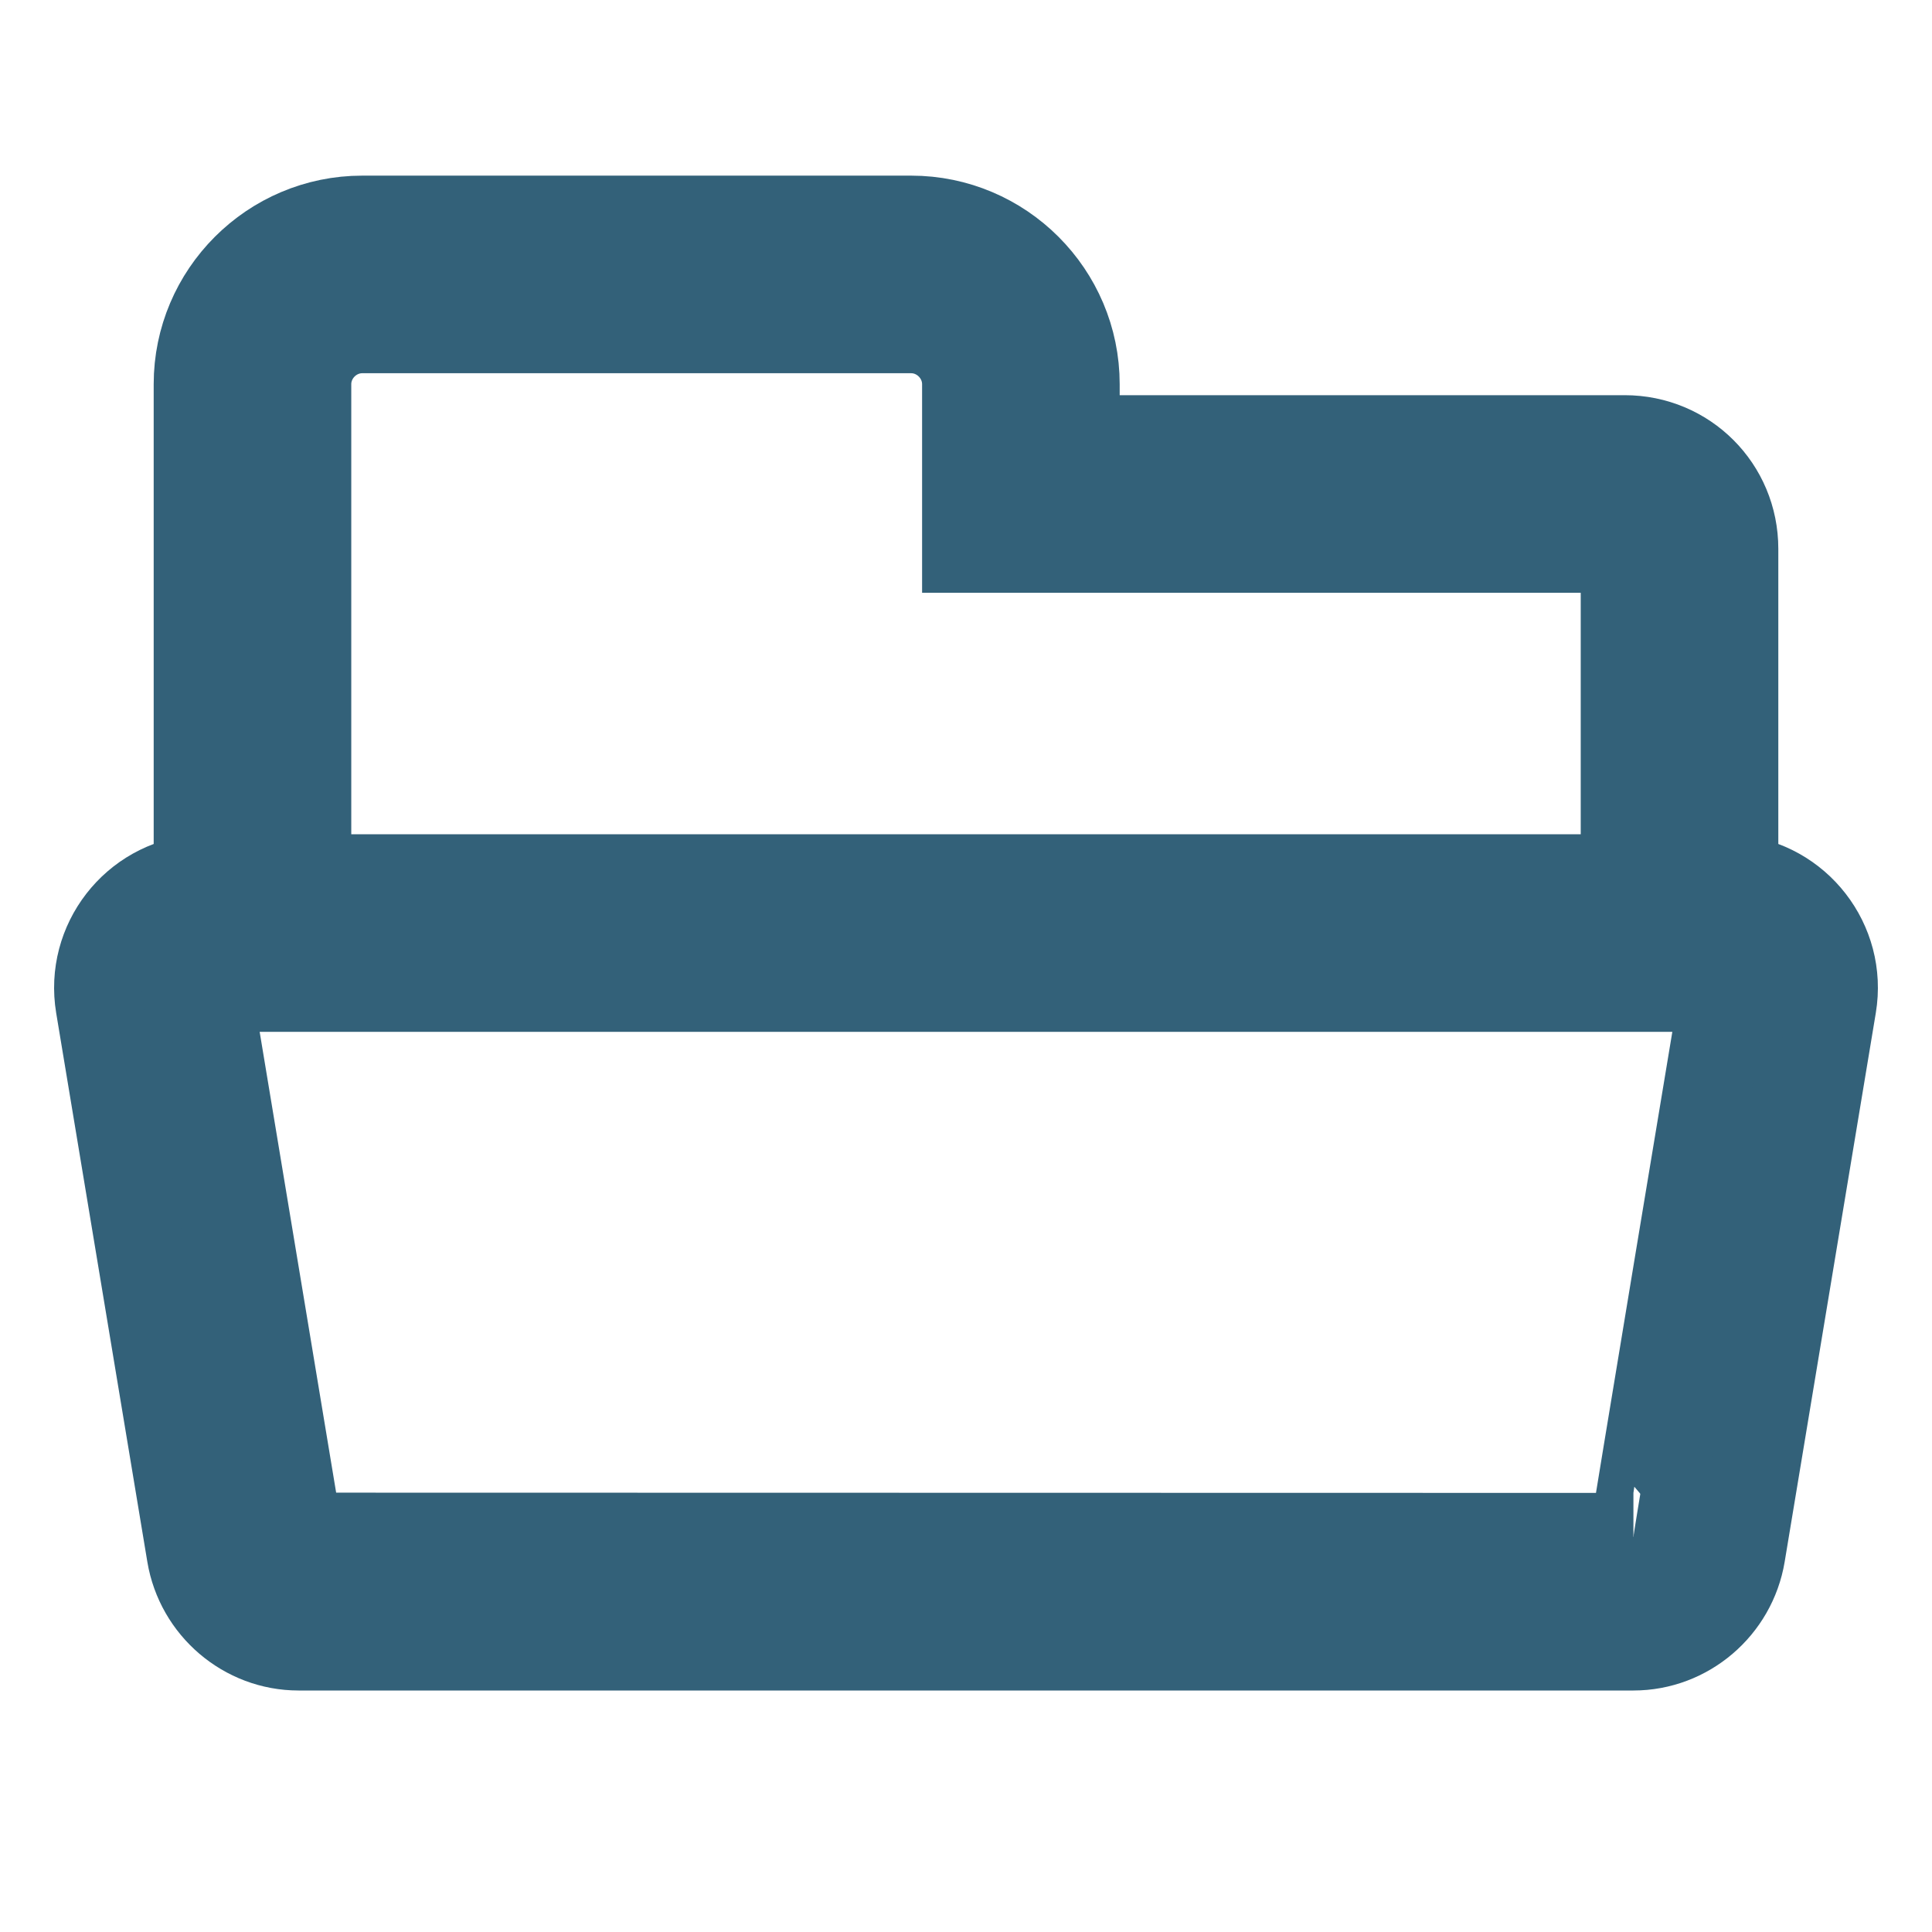
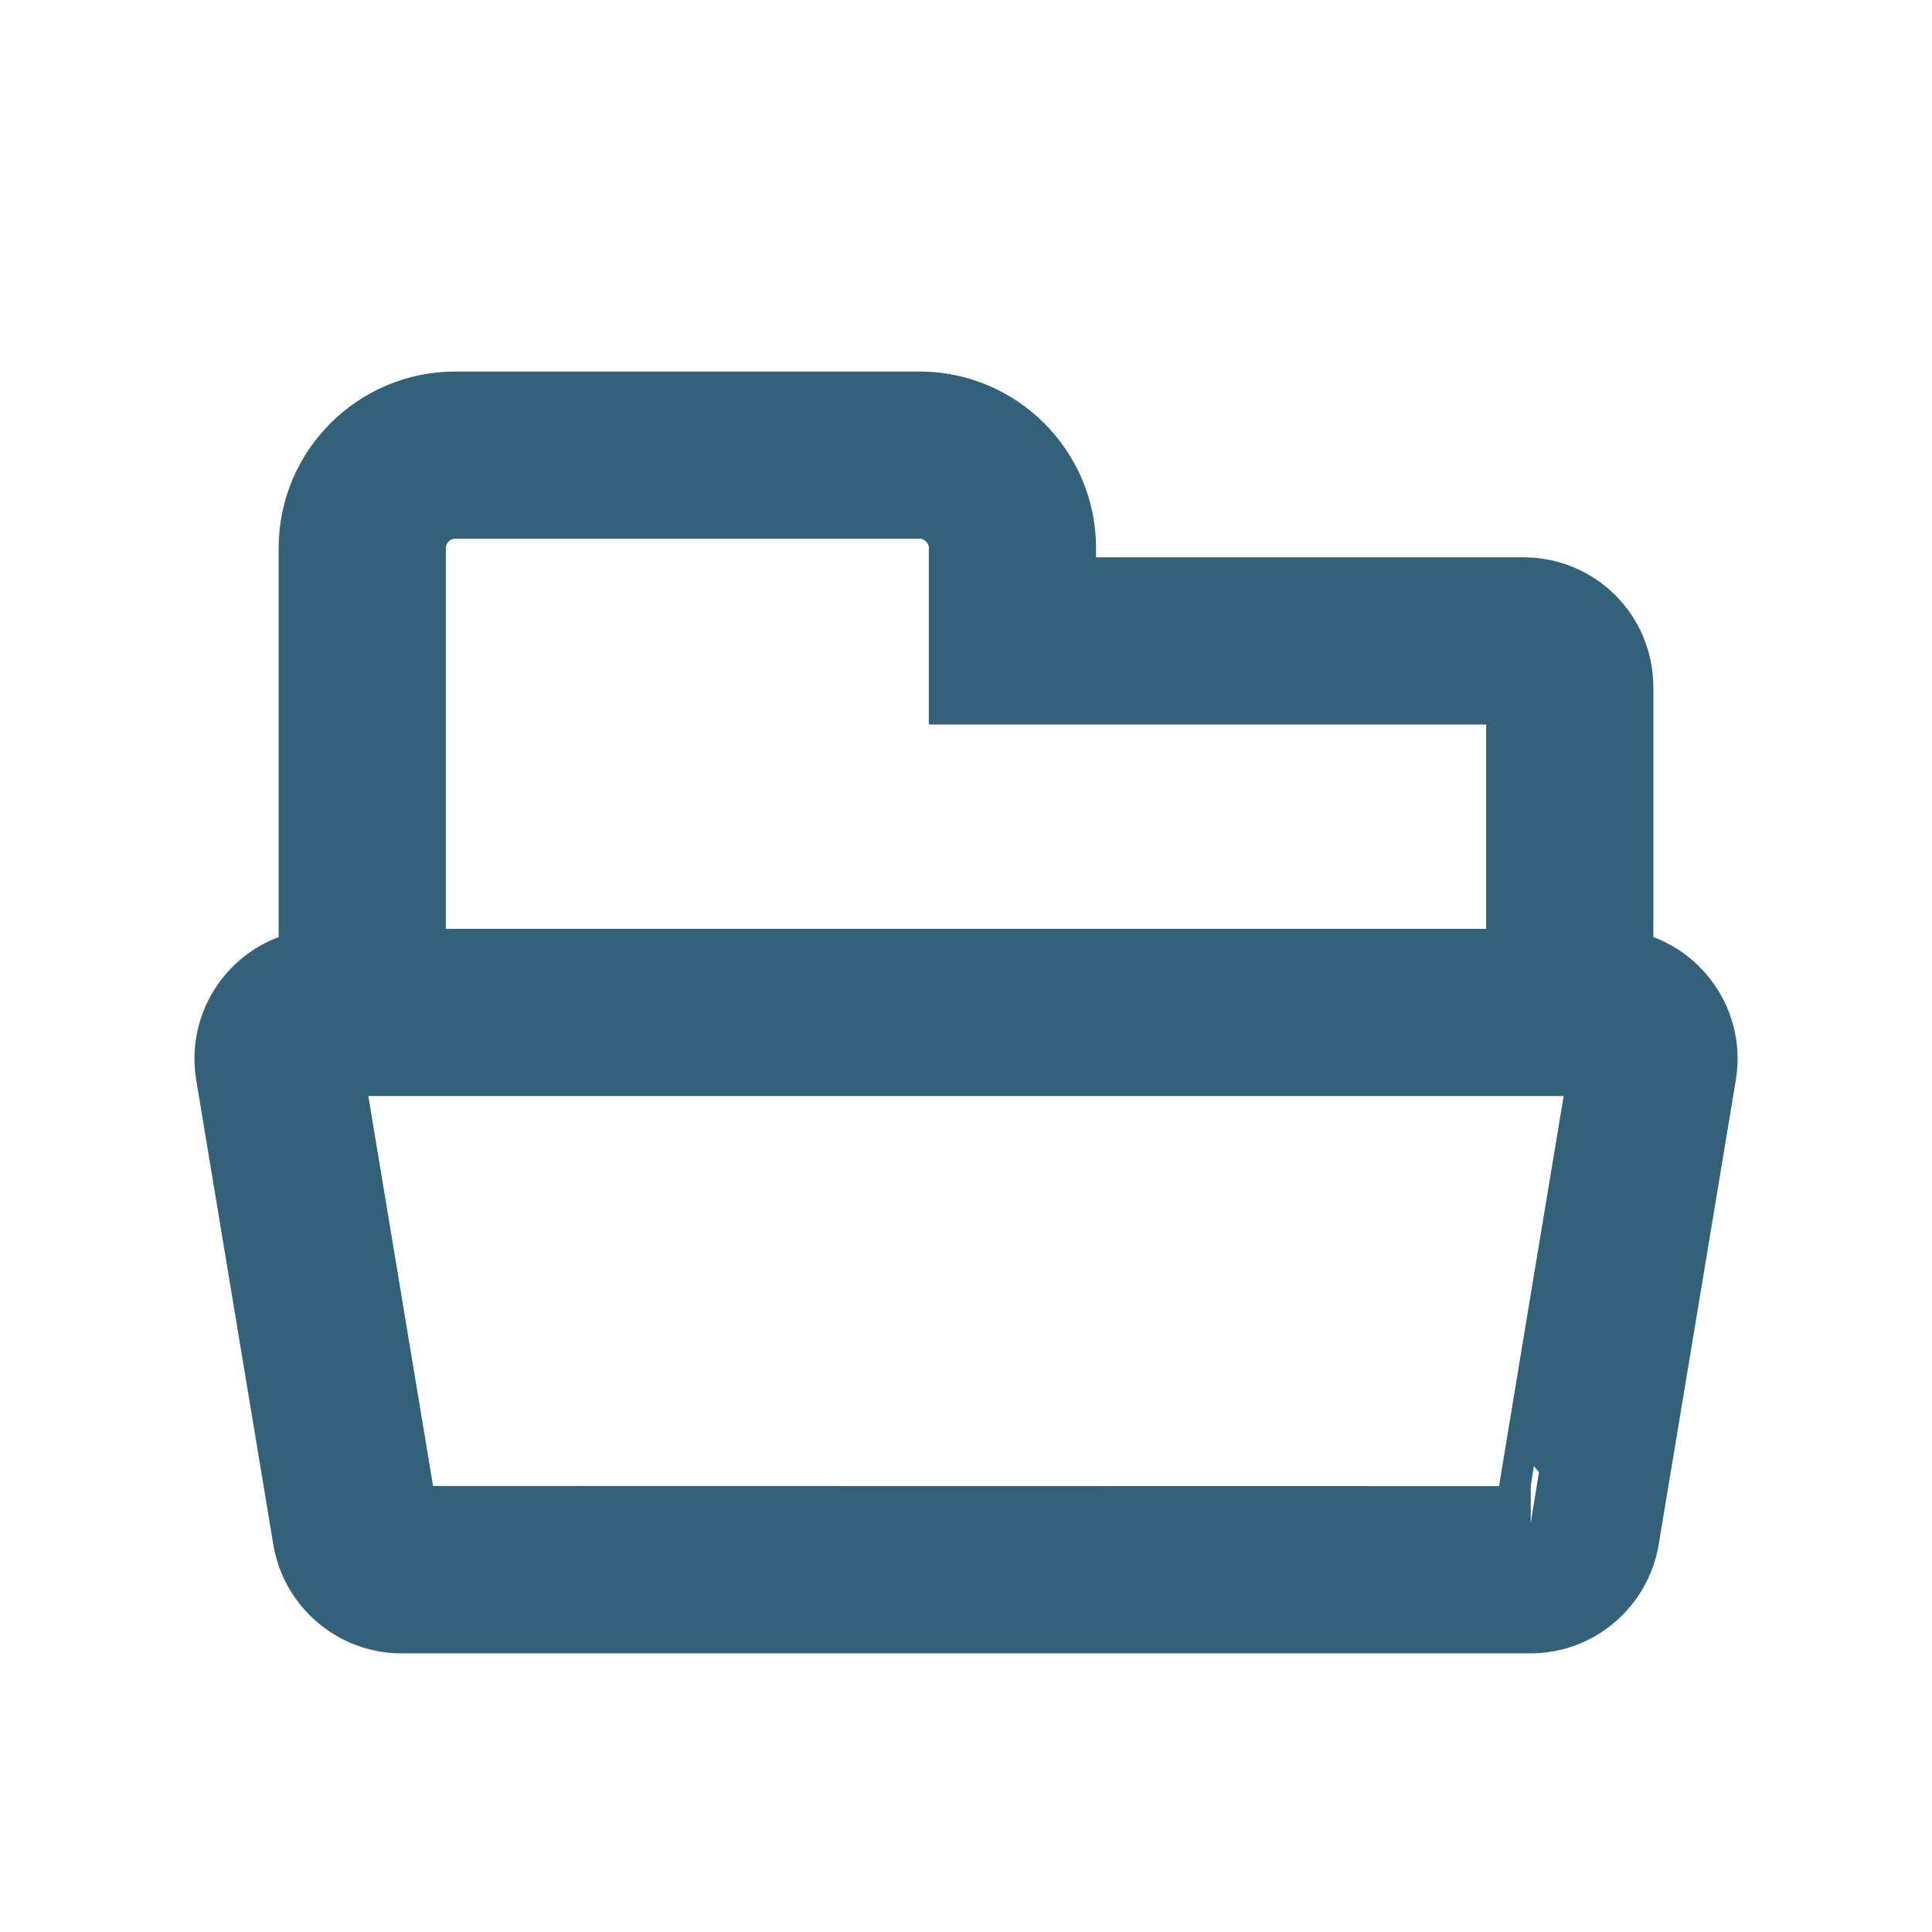
- <svg xmlns="http://www.w3.org/2000/svg" width="22" height="22" viewBox="0 0 22 22" fill="none">
-   <path fill-rule="evenodd" clip-rule="evenodd" d="M18.5 5H12.25V4.375C12.25 3.342 11.408 2.5 10.375 2.5H4.125C3.092 2.5 2.25 3.342 2.25 4.375V10.005C1.534 10.069 1.014 10.733 1.133 11.453L2.171 17.703C2.271 18.303 2.793 18.75 3.4 18.75H18.6C19.207 18.75 19.729 18.303 19.829 17.703L20.867 11.452C20.986 10.733 20.466 10.069 19.75 10.005V6.25C19.75 5.555 19.195 5 18.5 5ZM19.633 11.25H2.367L3.404 17.497C3.404 17.497 18.6 17.5 18.6 17.5C18.593 17.5 19.633 11.25 19.633 11.25ZM3.5 10H18.5V6.25H11V4.375C11 4.033 10.717 3.75 10.375 3.75H4.125C3.783 3.75 3.5 4.033 3.5 4.375V10Z" fill="#336179" stroke="#336179" />
+ <svg xmlns="http://www.w3.org/2000/svg" width="26" height="26" viewBox="0 0 26 26" fill="none">
+   <path fill-rule="evenodd" clip-rule="evenodd" d="M20.5 8H14.25V7.375C14.25 6.342 13.408 5.5 12.375 5.5H6.125C5.092 5.5 4.25 6.342 4.25 7.375V13.005C3.534 13.069 3.014 13.733 3.134 14.453L4.171 20.703C4.271 21.303 4.793 21.75 5.4 21.75H20.6C21.207 21.75 21.729 21.303 21.829 20.703L22.867 14.452C22.986 13.733 22.466 13.069 21.75 13.005V9.25C21.75 8.555 21.195 8 20.5 8ZM21.633 14.25H4.367L5.404 20.497C5.404 20.497 20.6 20.5 20.6 20.5C20.593 20.5 21.633 14.25 21.633 14.25ZM5.5 13H20.5V9.25H13V7.375C13 7.033 12.717 6.75 12.375 6.75H6.125C5.783 6.75 5.5 7.033 5.5 7.375V13Z" fill="#336179" stroke="#336179" />
</svg>
